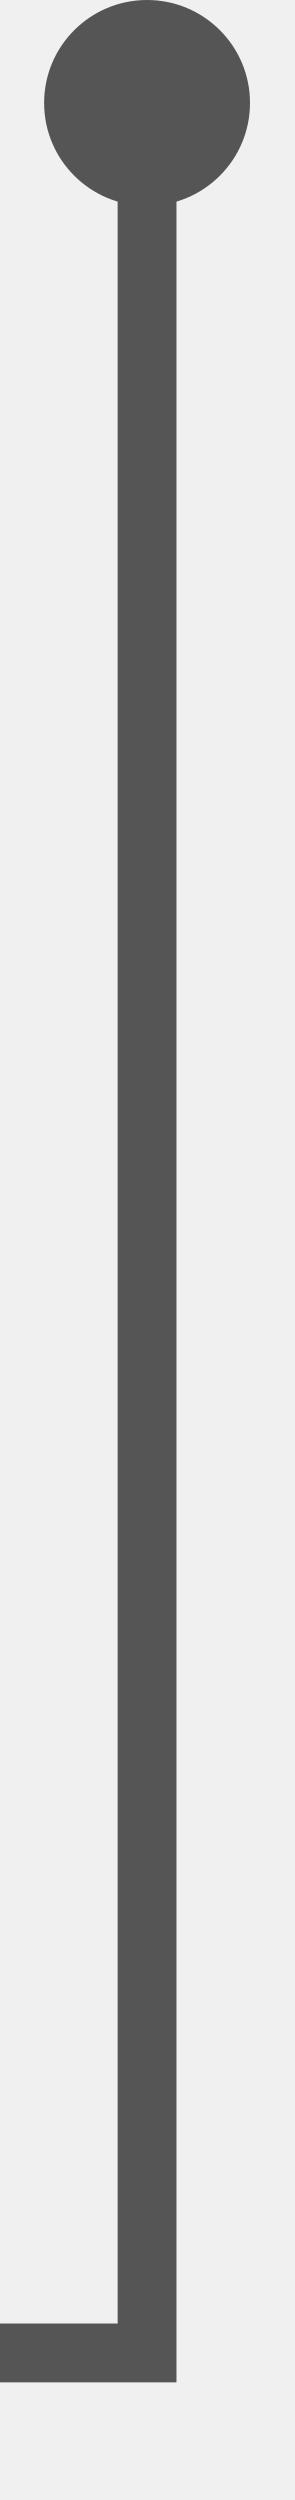
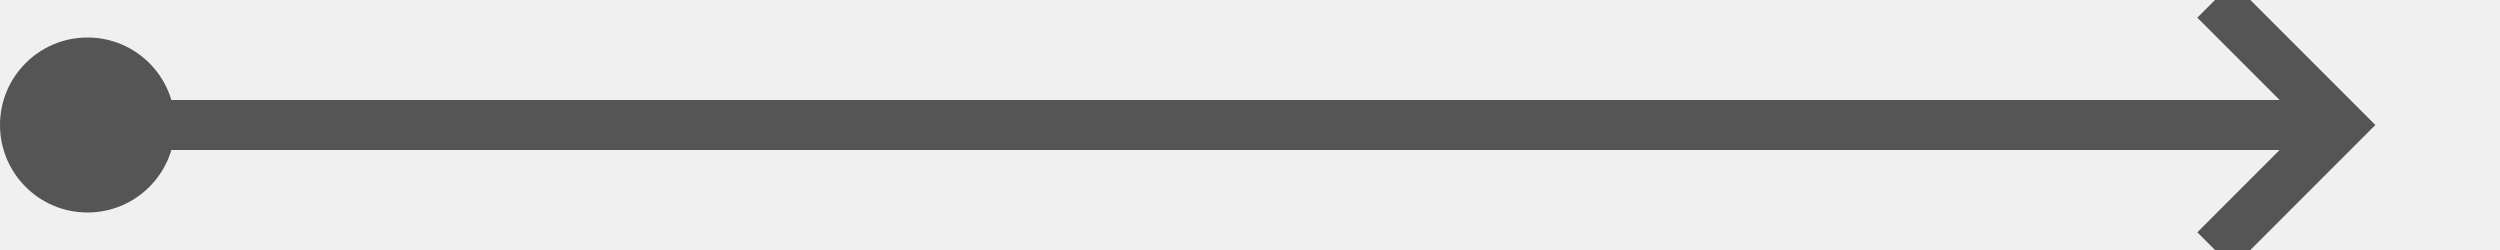
- <svg xmlns="http://www.w3.org/2000/svg" version="1.1" width="10px" height="85px" preserveAspectRatio="xMidYMin meet" viewBox="2573 1628  8 85">
-   <defs>
-     <mask fill="white" id="clip1682">
-       <path d="M 2045 1689  L 2087 1689  L 2087 1728  L 2045 1728  Z M 1725 1438  L 2587 1438  L 2587 1728  L 1725 1728  Z " fill-rule="evenodd" />
-     </mask>
-   </defs>
-   <path d="M 2577 1630  L 2577 1708  L 1735 1708  L 1735 1450  " stroke-width="2" stroke="#555555" fill="none" mask="url(#clip1682)" />
-   <path d="M 2577 1628  A 3.5 3.5 0 0 0 2573.5 1631.5 A 3.5 3.5 0 0 0 2577 1635 A 3.5 3.5 0 0 0 2580.5 1631.5 A 3.5 3.5 0 0 0 2577 1628 Z M 1730.707 1455.107  L 1735 1450.814  L 1739.293 1455.107  L 1740.707 1453.693  L 1735.707 1448.693  L 1735 1447.986  L 1734.293 1448.693  L 1729.293 1453.693  L 1730.707 1455.107  Z " fill-rule="nonzero" fill="#555555" stroke="none" mask="url(#clip1682)" />
+ <svg xmlns="http://www.w3.org/2000/svg" version="1.1" width="100px" height="10px" preserveAspectRatio="xMinYMid meet" viewBox="2991 664  100 8">
+   <path d="M 2993 668  L 3084 668  " stroke-width="2" stroke="#555555" fill="none" />
+   <path d="M 2994.5 664.5  A 3.5 3.5 0 0 0 2991 668 A 3.5 3.5 0 0 0 2994.5 671.5 A 3.5 3.5 0 0 0 2998 668 A 3.5 3.5 0 0 0 2994.5 664.5 Z M 3078.893 663.707  L 3083.186 668  L 3078.893 672.293  L 3080.307 673.707  L 3085.307 668.707  L 3086.014 668  L 3085.307 667.293  L 3080.307 662.293  L 3078.893 663.707  Z " fill-rule="nonzero" fill="#555555" stroke="none" />
</svg>
